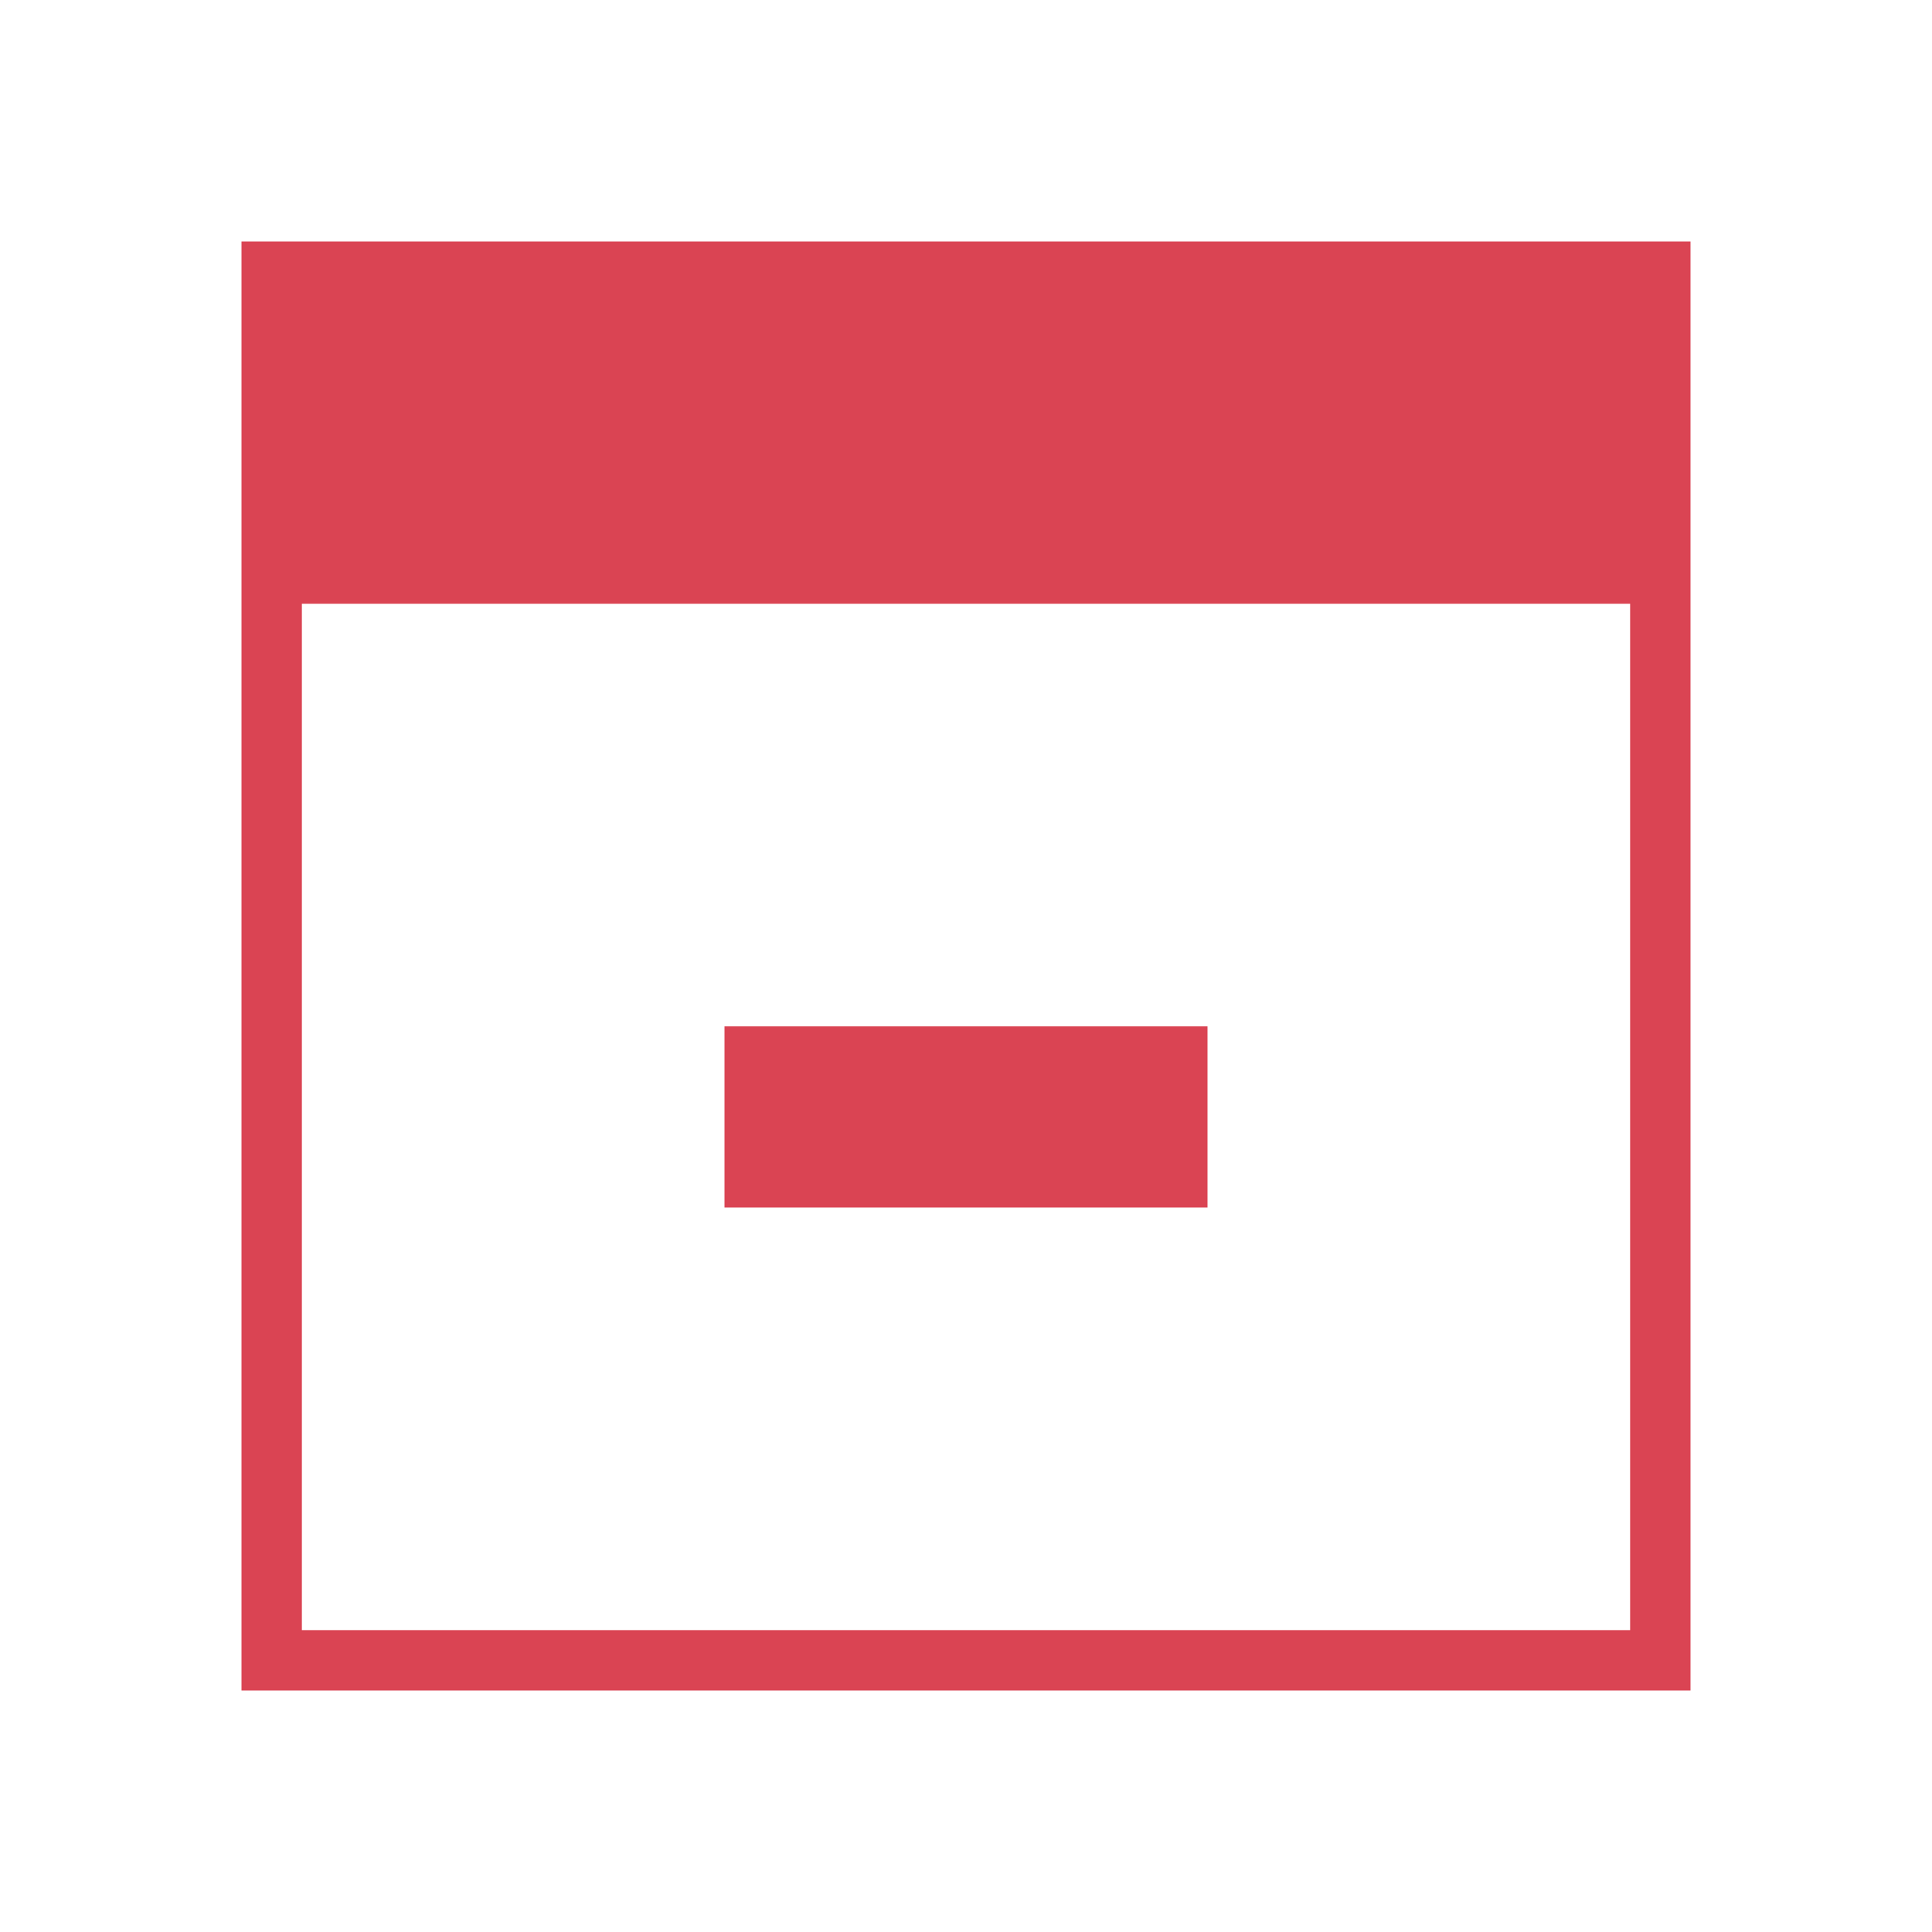
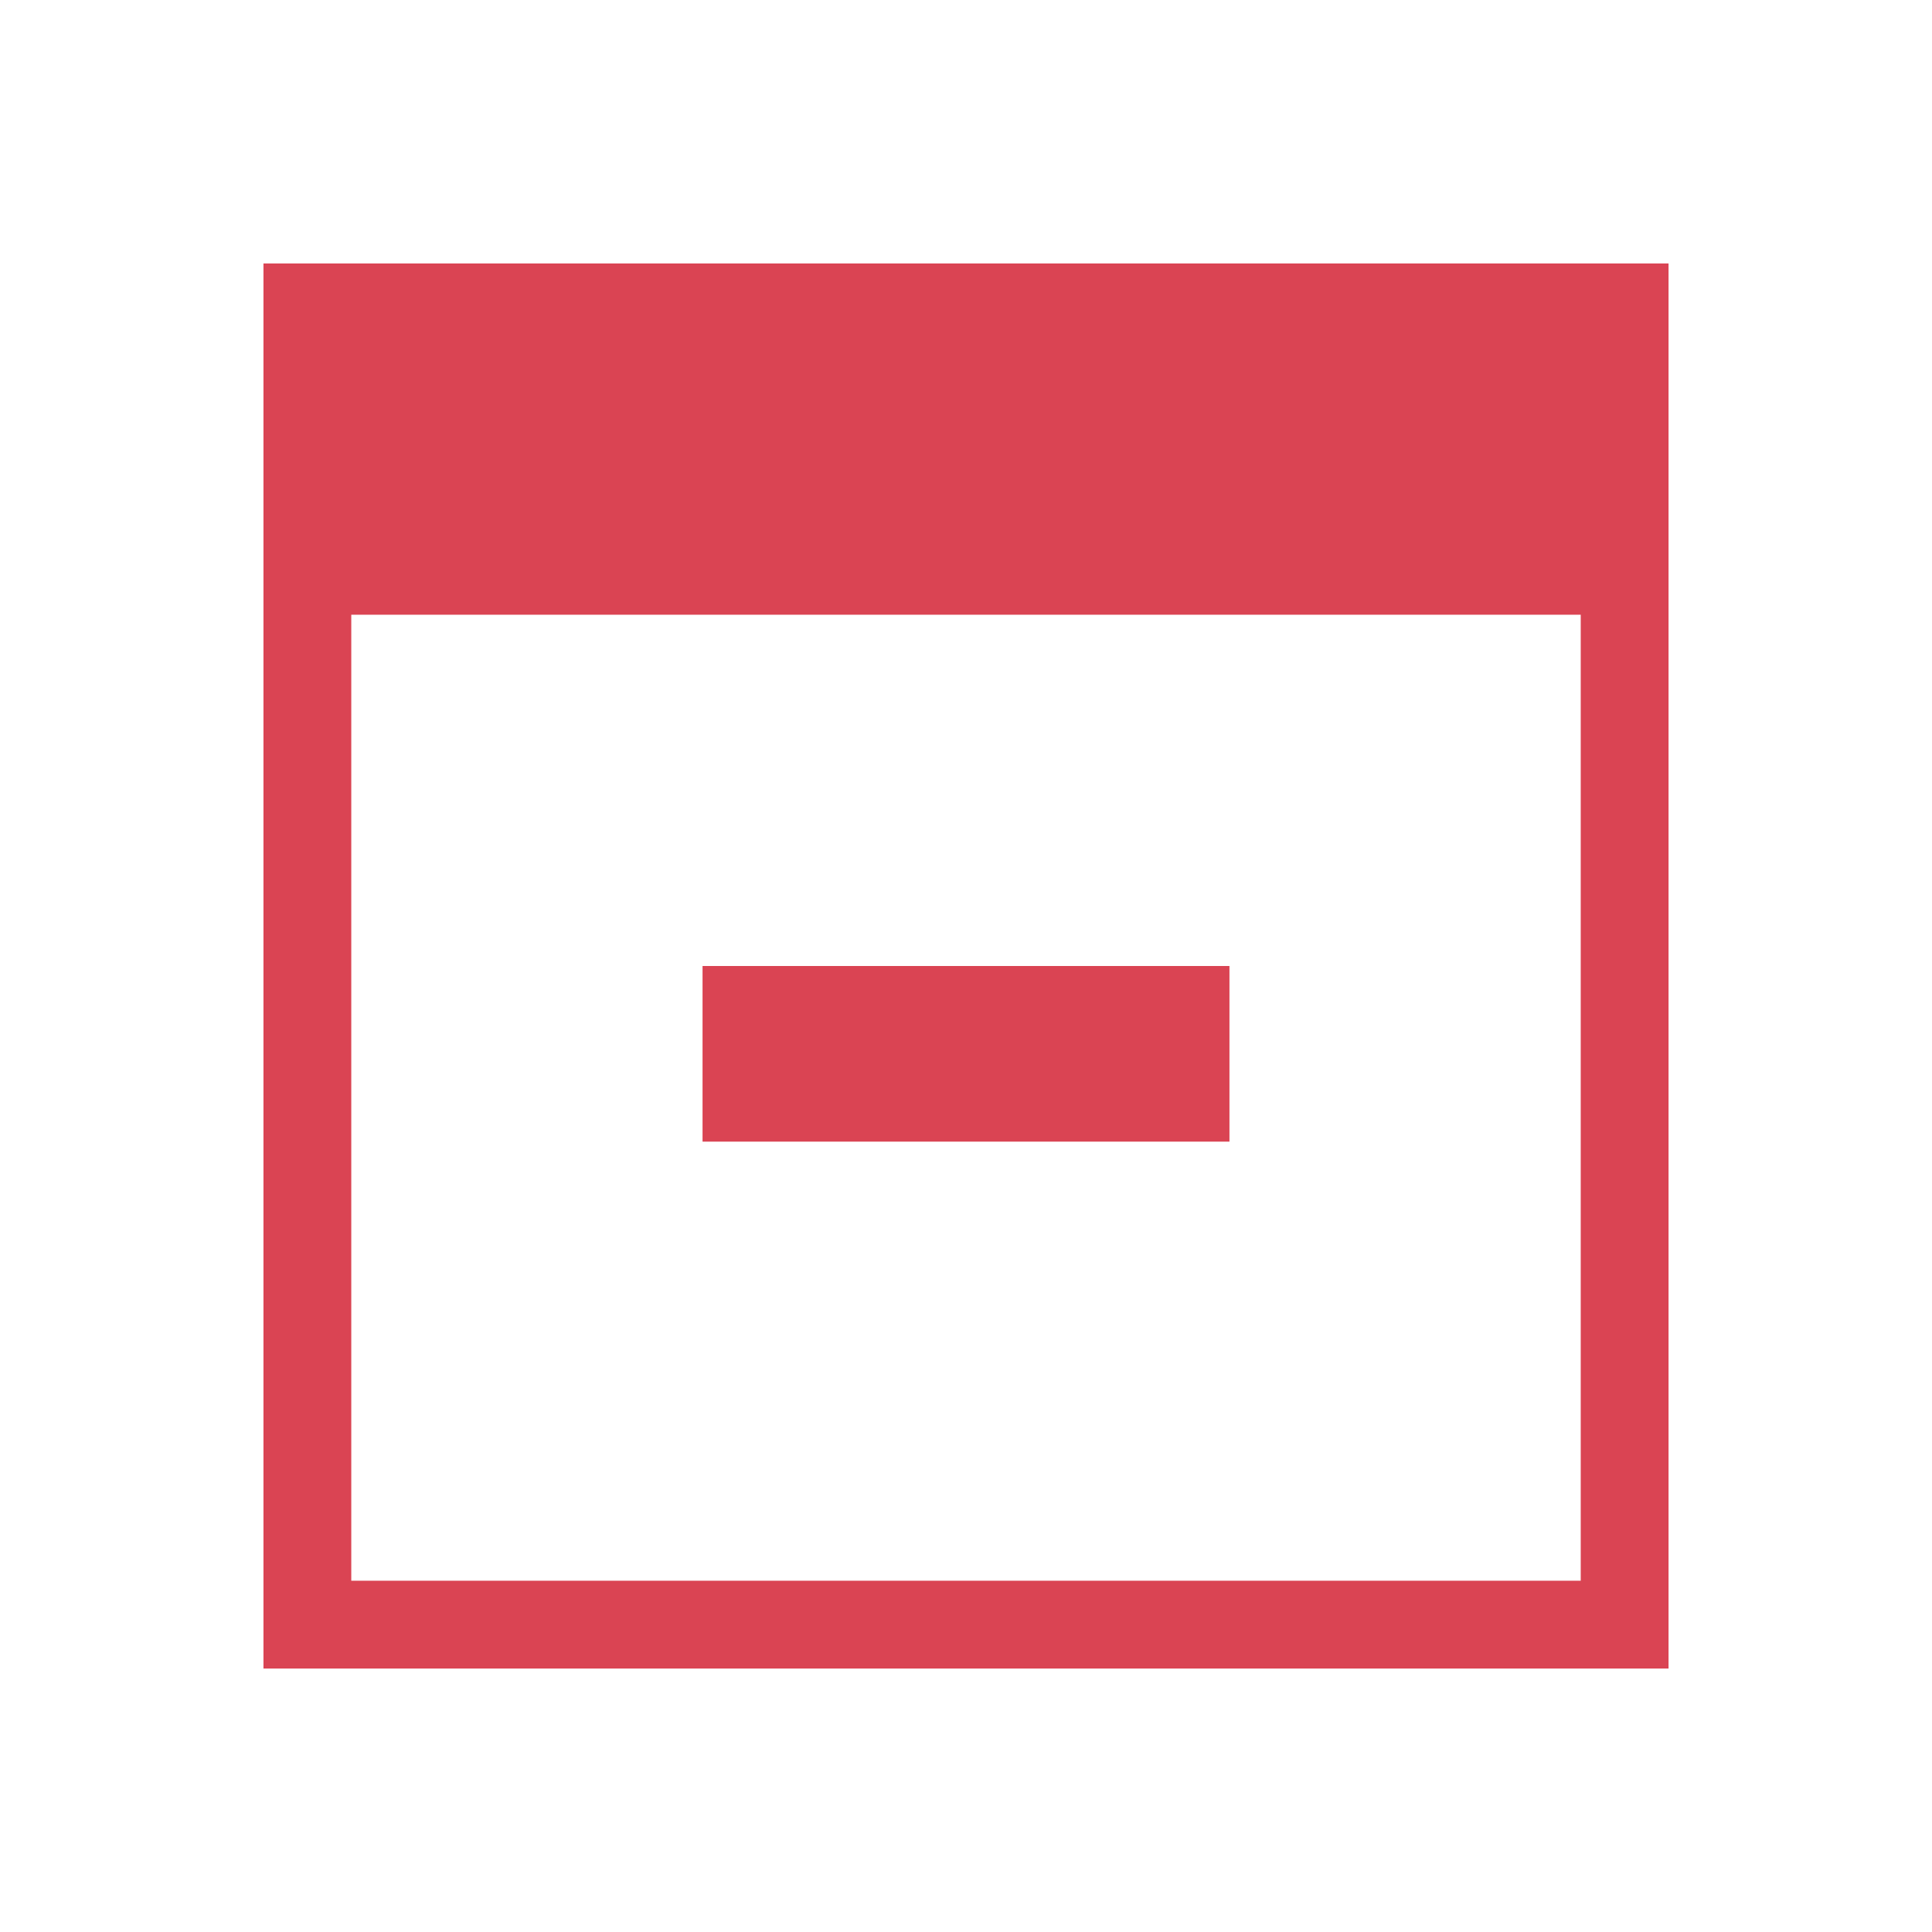
- <svg xmlns="http://www.w3.org/2000/svg" viewBox="0 0 32 32">
+ <svg xmlns="http://www.w3.org/2000/svg" width="22" height="22">
  <defs id="defs3051">
    <style type="text/css" id="current-color-scheme">
-             .ColorScheme-NegativeText {
-                 color:#da4453;
-             }
+         .ColorScheme-NegativeText {
+             color:#da4453;
+         }
        </style>
  </defs>
-   <g style="fill:currentColor;fill-opacity:1;stroke:none" class="ColorScheme-NegativeText">
-     <path d="M4 4v24h24V4zm1 6h22v17H5z" />
-     <path d="M12 17h8v3h-8z" />
-   </g>
+   <path style="fill:currentColor;fill-opacity:1;stroke:none" class="ColorScheme-NegativeText" d="m3 3v4 12h1 14 1v-1-12-3h-15-1m1 4h14v11h-14v-11m4 4v2h6v-2h-6" />
</svg>
